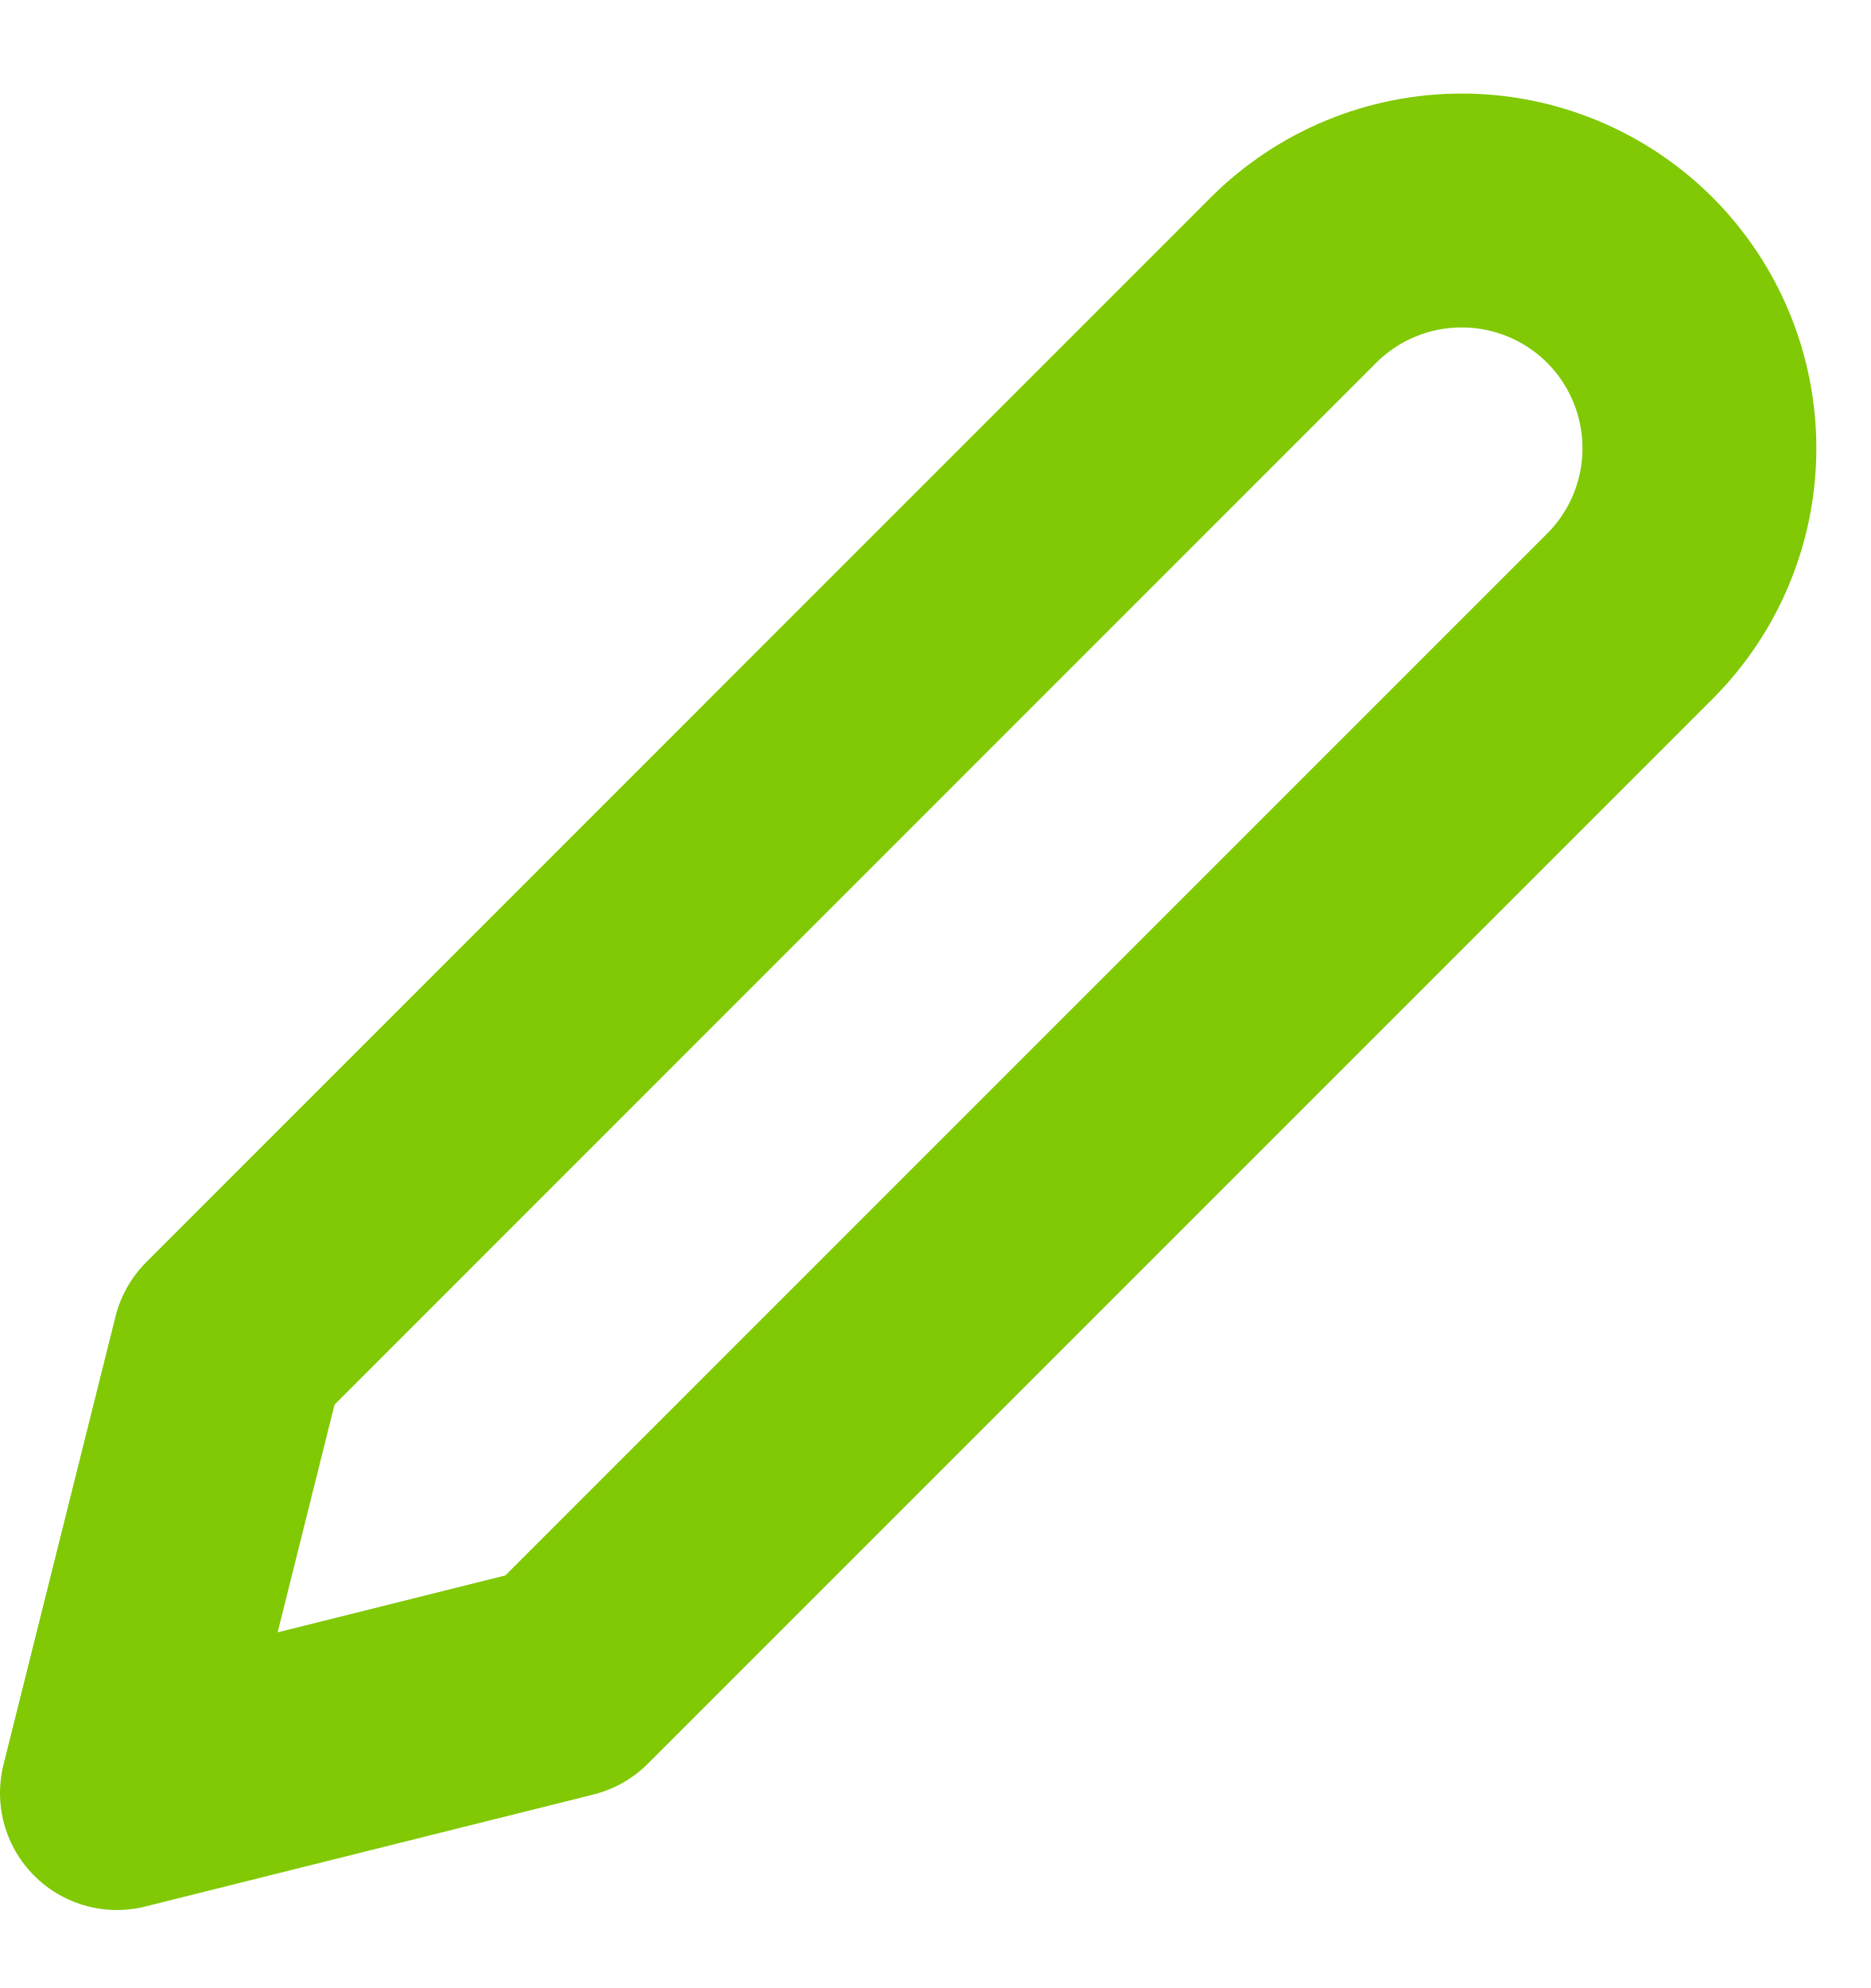
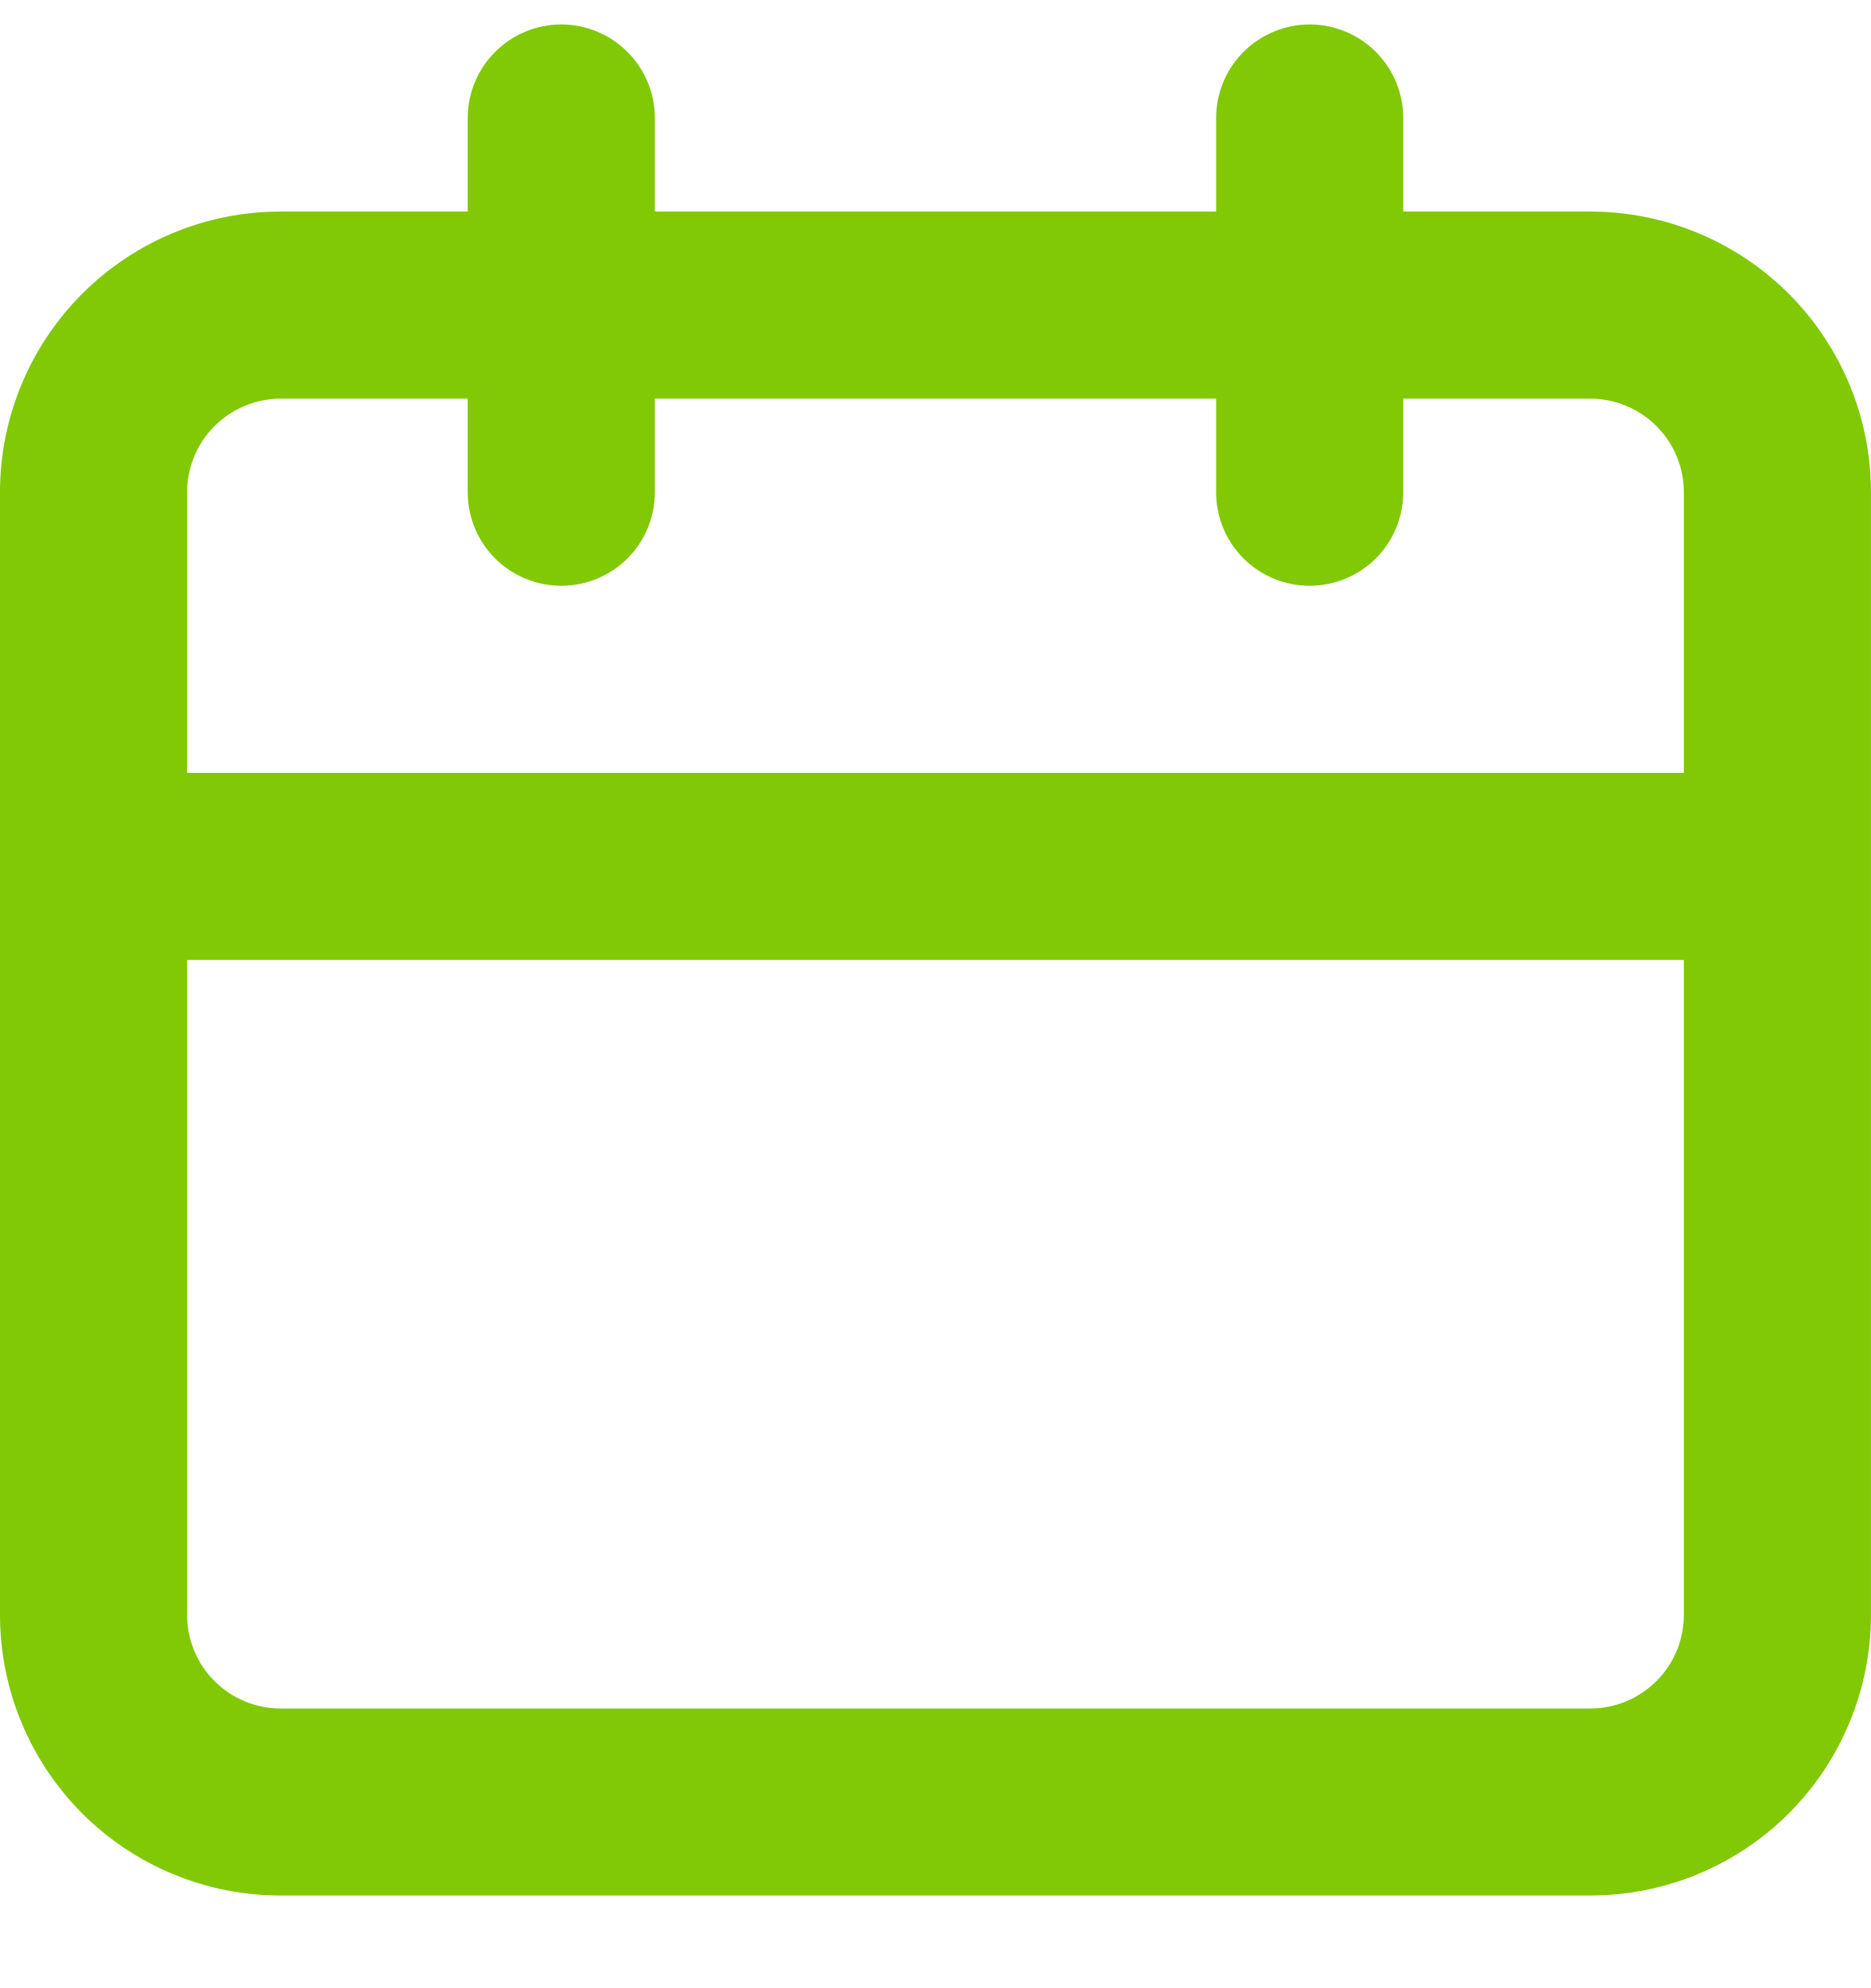
<svg xmlns="http://www.w3.org/2000/svg" width="16" height="17" viewBox="0 0 16 17" fill="none">
-   <path d="M11.062 2.395C11.444 2.014 11.961 1.8 12.5 1.8C13.039 1.8 13.556 2.014 13.938 2.395C14.319 2.777 14.533 3.294 14.533 3.833C14.533 4.372 14.319 4.889 13.938 5.27L4.833 14.375L1 15.333L1.958 11.5L11.062 2.395Z" stroke="#80C904" stroke-width="2" stroke-linecap="round" stroke-linejoin="round" />
+   <path d="M13.6 1.809H12V1.009C12 0.797 11.916 0.594 11.766 0.444C11.616 0.294 11.412 0.209 11.2 0.209C10.988 0.209 10.784 0.294 10.634 0.444C10.484 0.594 10.4 0.797 10.4 1.009V1.809H5.6V1.009C5.6 0.797 5.516 0.594 5.366 0.444C5.216 0.294 5.012 0.209 4.8 0.209C4.588 0.209 4.384 0.294 4.234 0.444C4.084 0.594 4 0.797 4 1.009V1.809H2.4C1.763 1.809 1.153 2.062 0.703 2.512C0.253 2.962 0 3.573 0 4.209V13.809C0 14.446 0.253 15.056 0.703 15.507C1.153 15.957 1.763 16.209 2.4 16.209H13.6C14.236 16.209 14.847 15.957 15.297 15.507C15.747 15.056 16 14.446 16 13.809V4.209C16 3.573 15.747 2.962 15.297 2.512C14.847 2.062 14.236 1.809 13.6 1.809V1.809ZM14.4 13.809C14.4 14.022 14.316 14.225 14.166 14.375C14.016 14.525 13.812 14.61 13.6 14.61H2.4C2.188 14.61 1.984 14.525 1.834 14.375C1.684 14.225 1.6 14.022 1.6 13.809V8.209H14.4V13.809ZM14.4 6.609H1.6V4.209C1.6 3.997 1.684 3.794 1.834 3.644C1.984 3.494 2.188 3.409 2.4 3.409H4V4.209C4 4.422 4.084 4.625 4.234 4.775C4.384 4.925 4.588 5.009 4.8 5.009C5.012 5.009 5.216 4.925 5.366 4.775C5.516 4.625 5.6 4.422 5.6 4.209V3.409H10.4V4.209C10.4 4.422 10.484 4.625 10.634 4.775C10.784 4.925 10.988 5.009 11.2 5.009C11.412 5.009 11.616 4.925 11.766 4.775C11.916 4.625 12 4.422 12 4.209V3.409H13.6C13.812 3.409 14.016 3.494 14.166 3.644C14.316 3.794 14.4 3.997 14.4 4.209V6.609Z" fill="#80C904" />
</svg>
